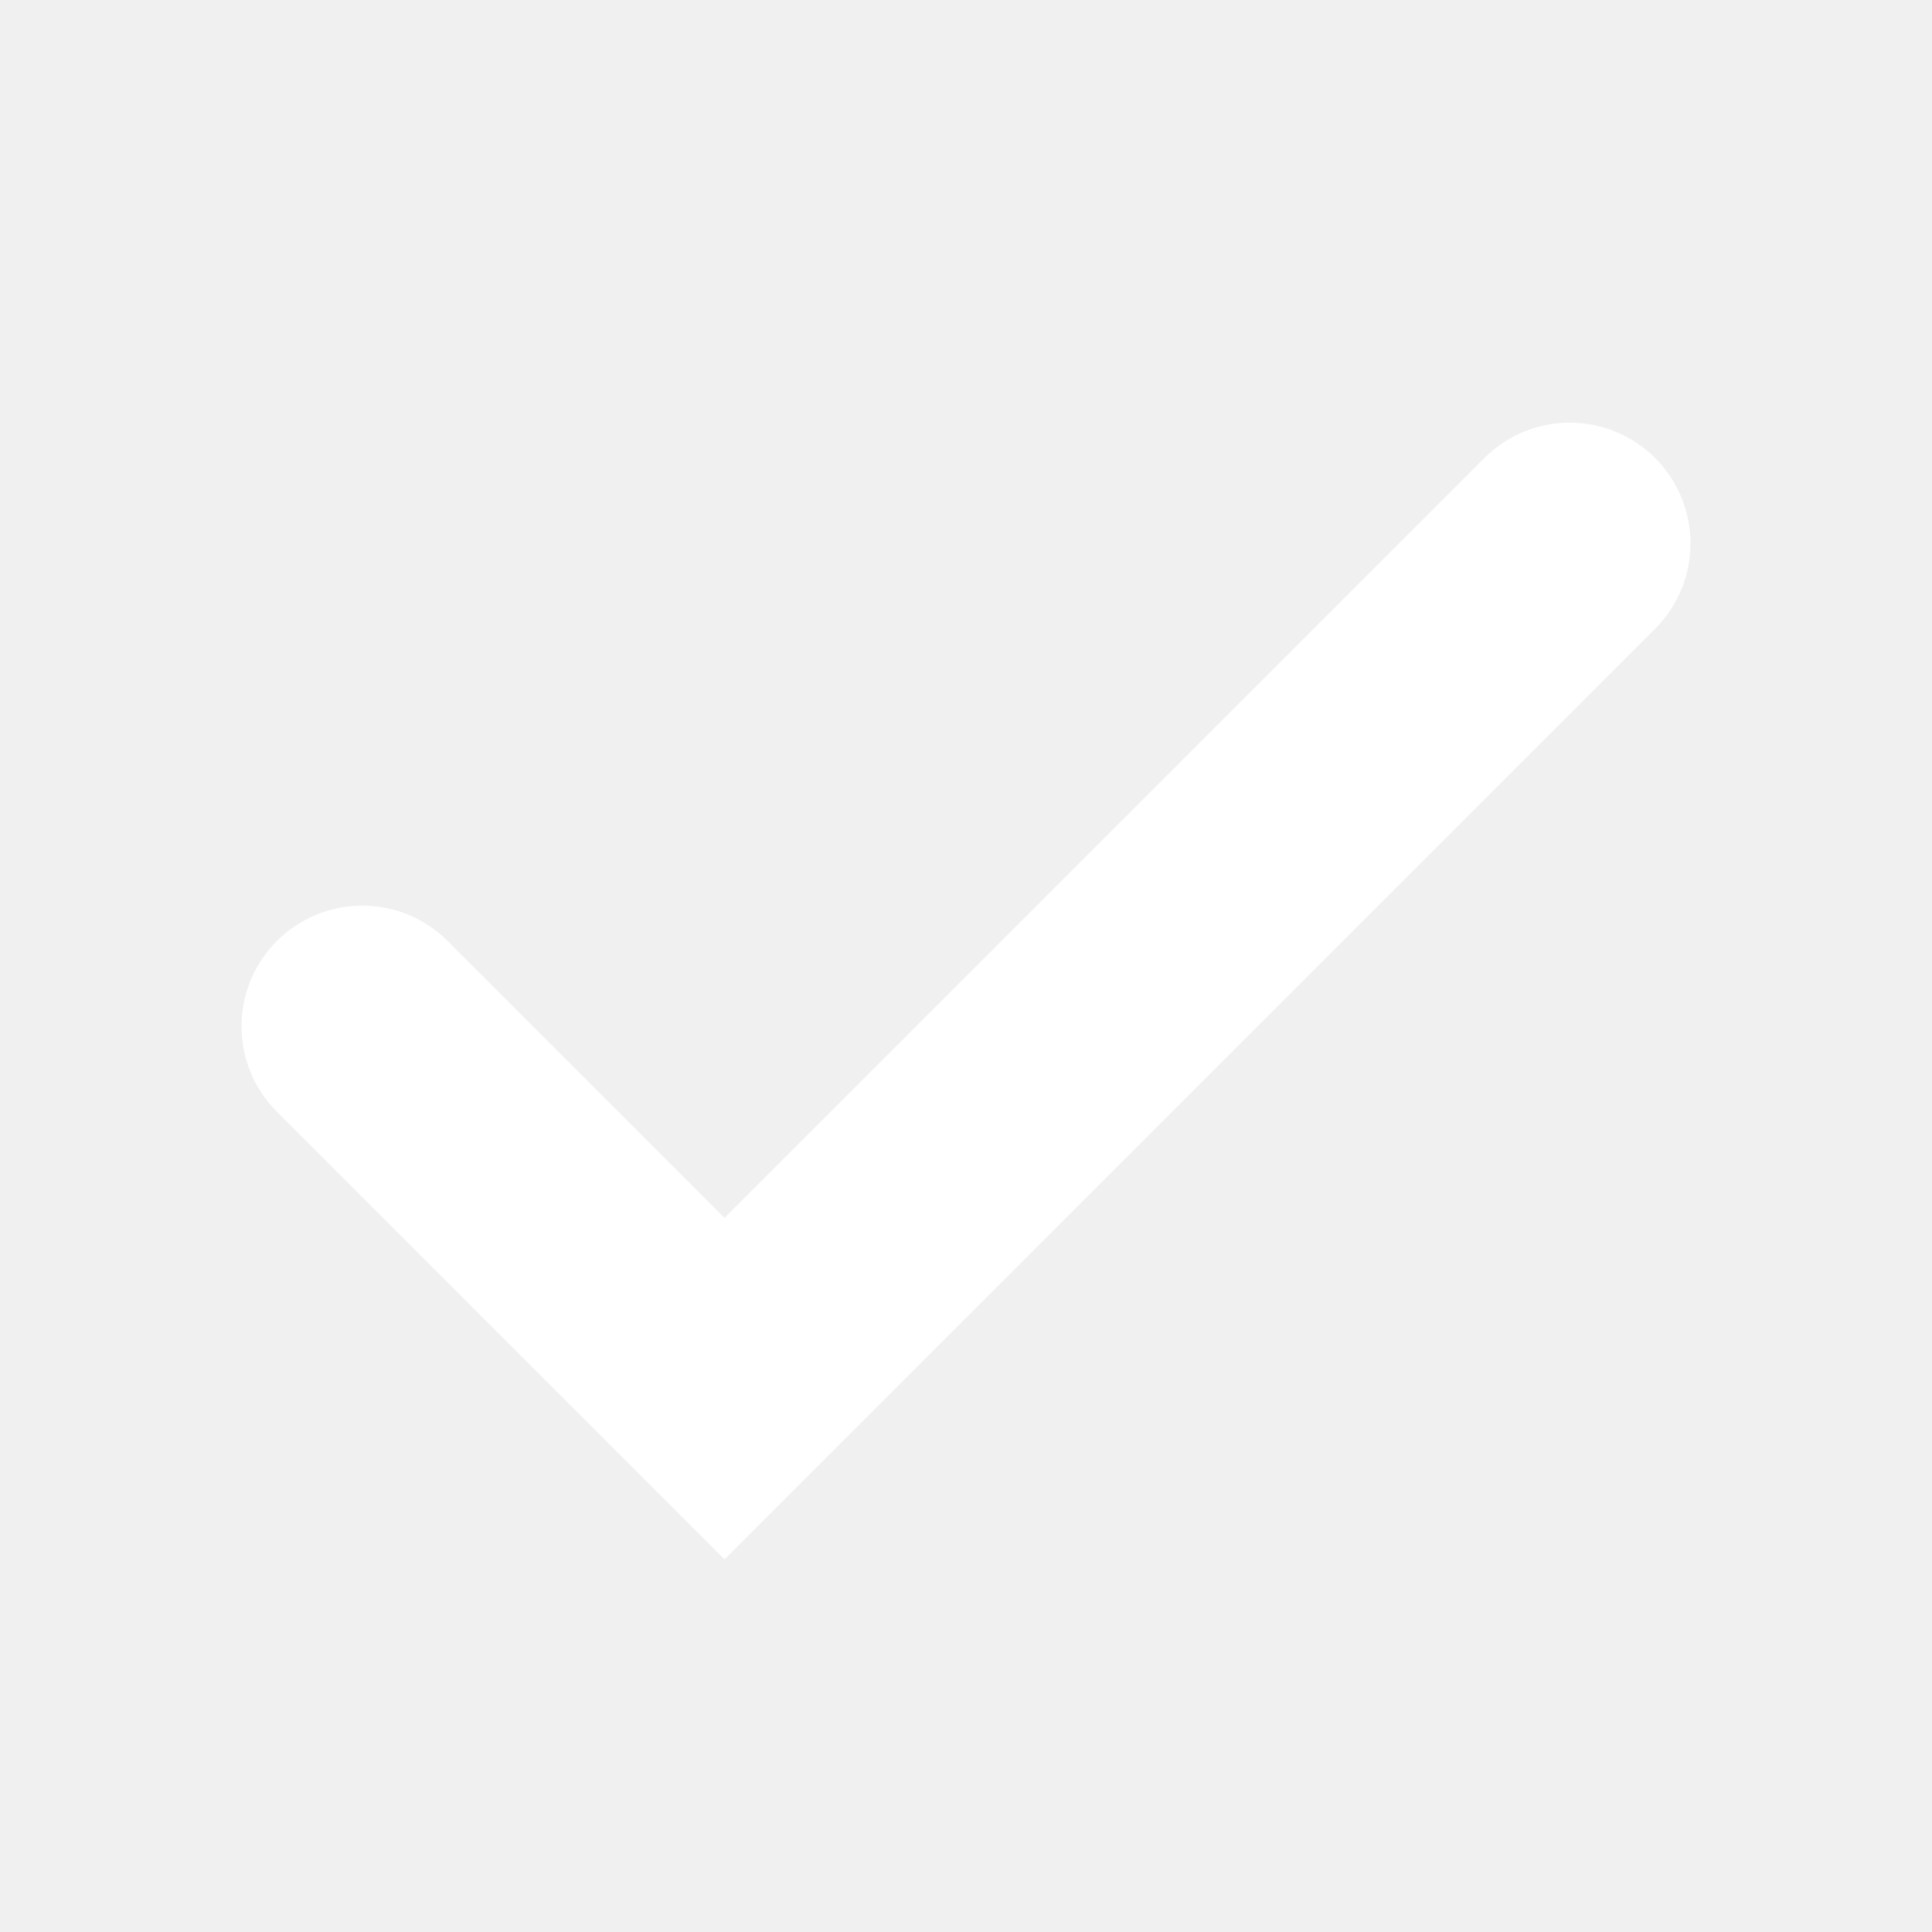
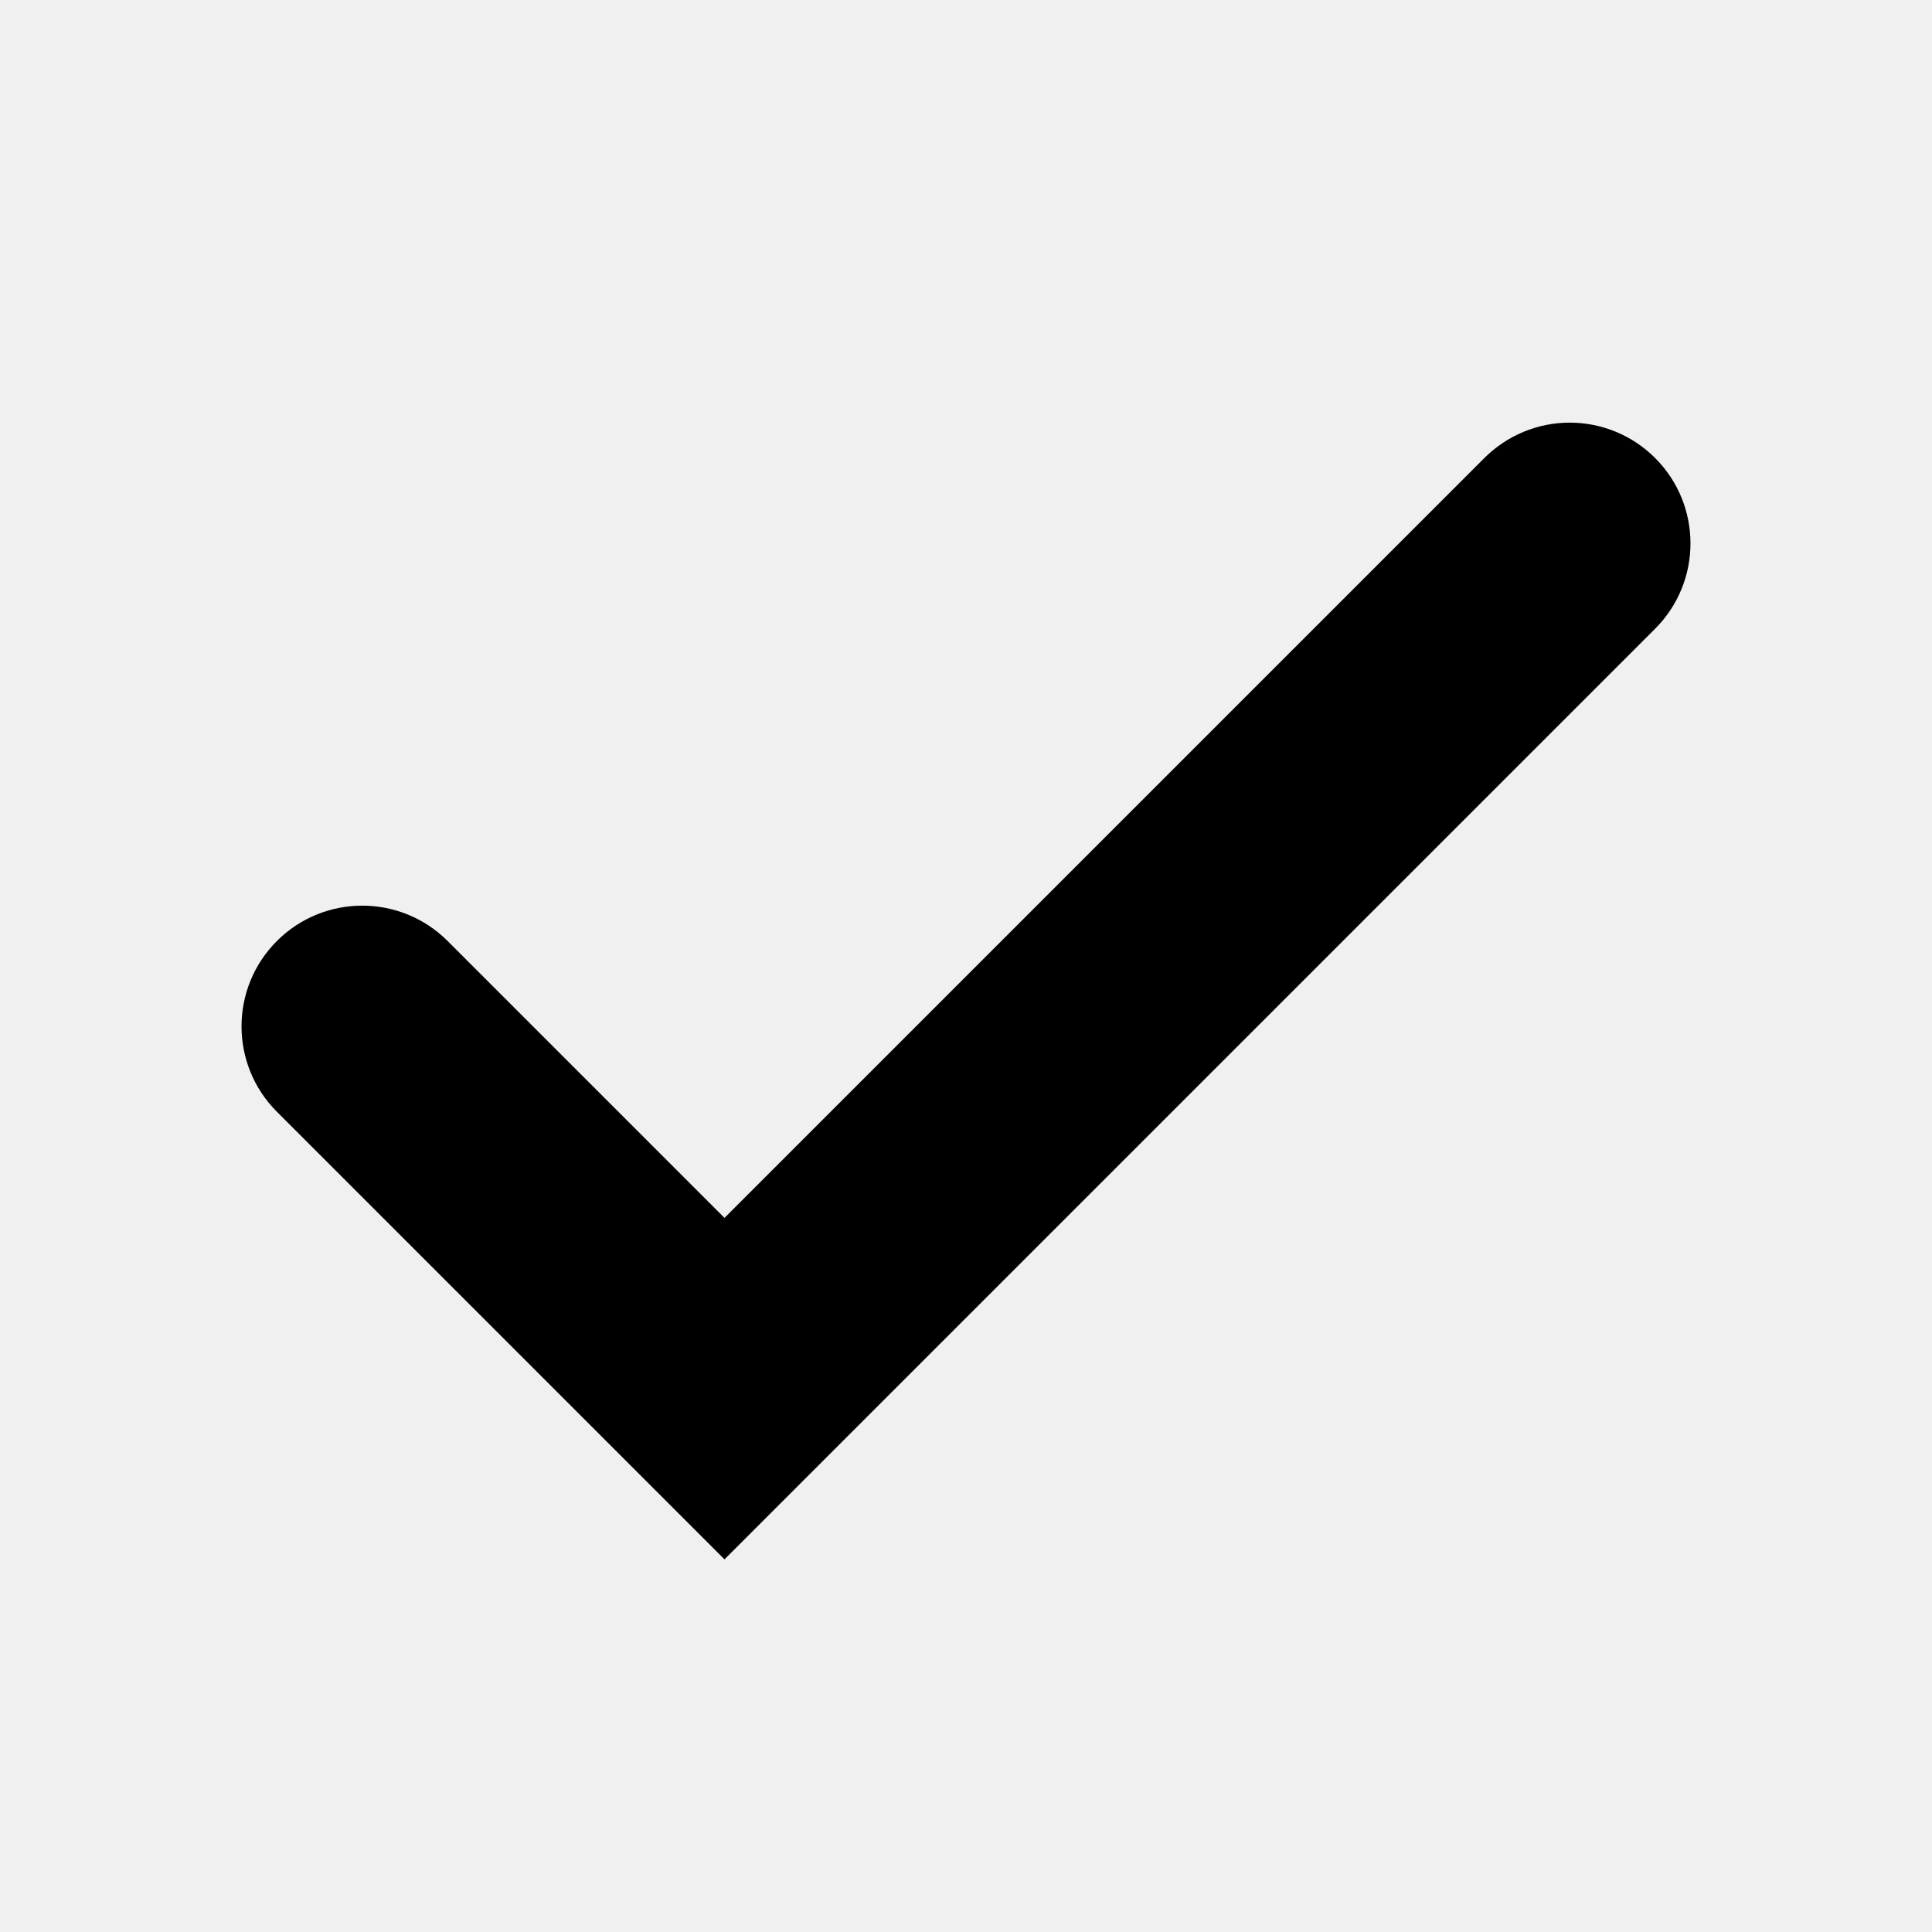
- <svg xmlns="http://www.w3.org/2000/svg" width="16" height="16" viewBox="0 0 16 16" fill="#ffffff">
+ <svg xmlns="http://www.w3.org/2000/svg" width="16" height="16" viewBox="0 0 16 16" fill="#000000">
  <path d="m13 3.5a1 1 0 0 0-0.707 0.293l-6.293 6.293-2.293-2.293a1 1 0 0 0-1.414 0 1 1 0 0 0 0 1.414l3.707 3.707 7.707-7.707a1 1 0 0 0 0-1.414 1 1 0 0 0-0.707-0.293z" />
</svg>
